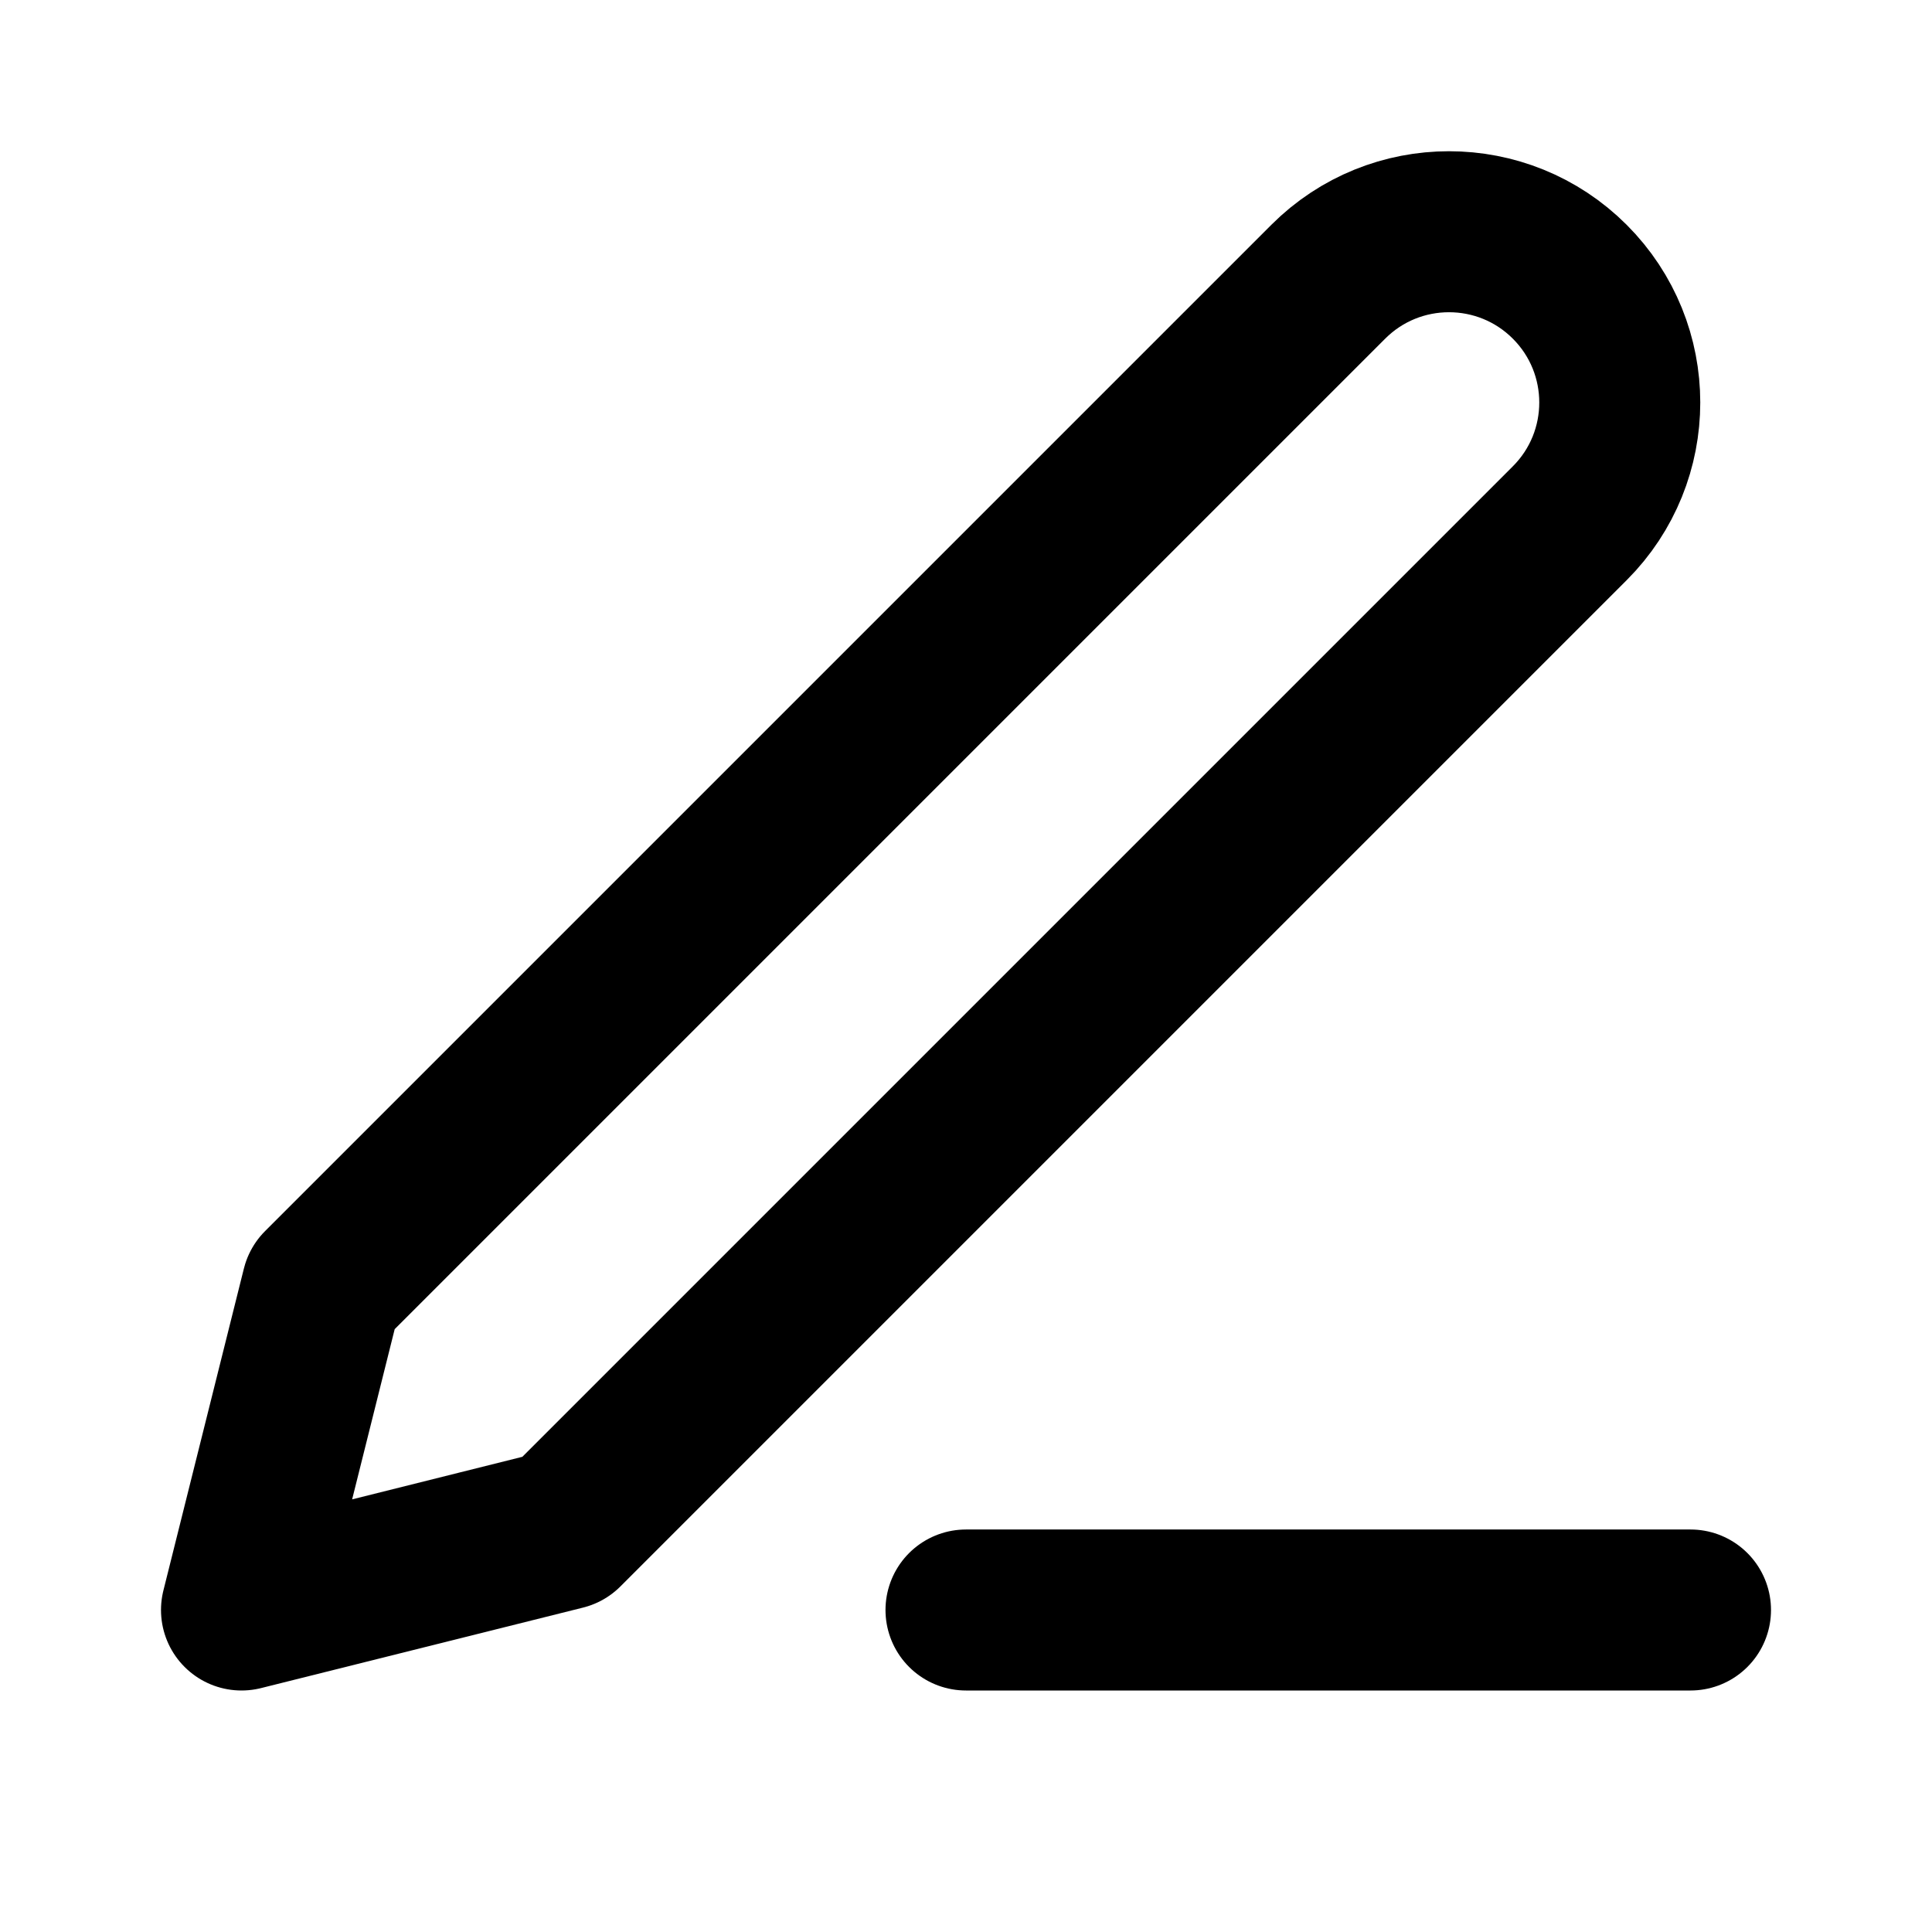
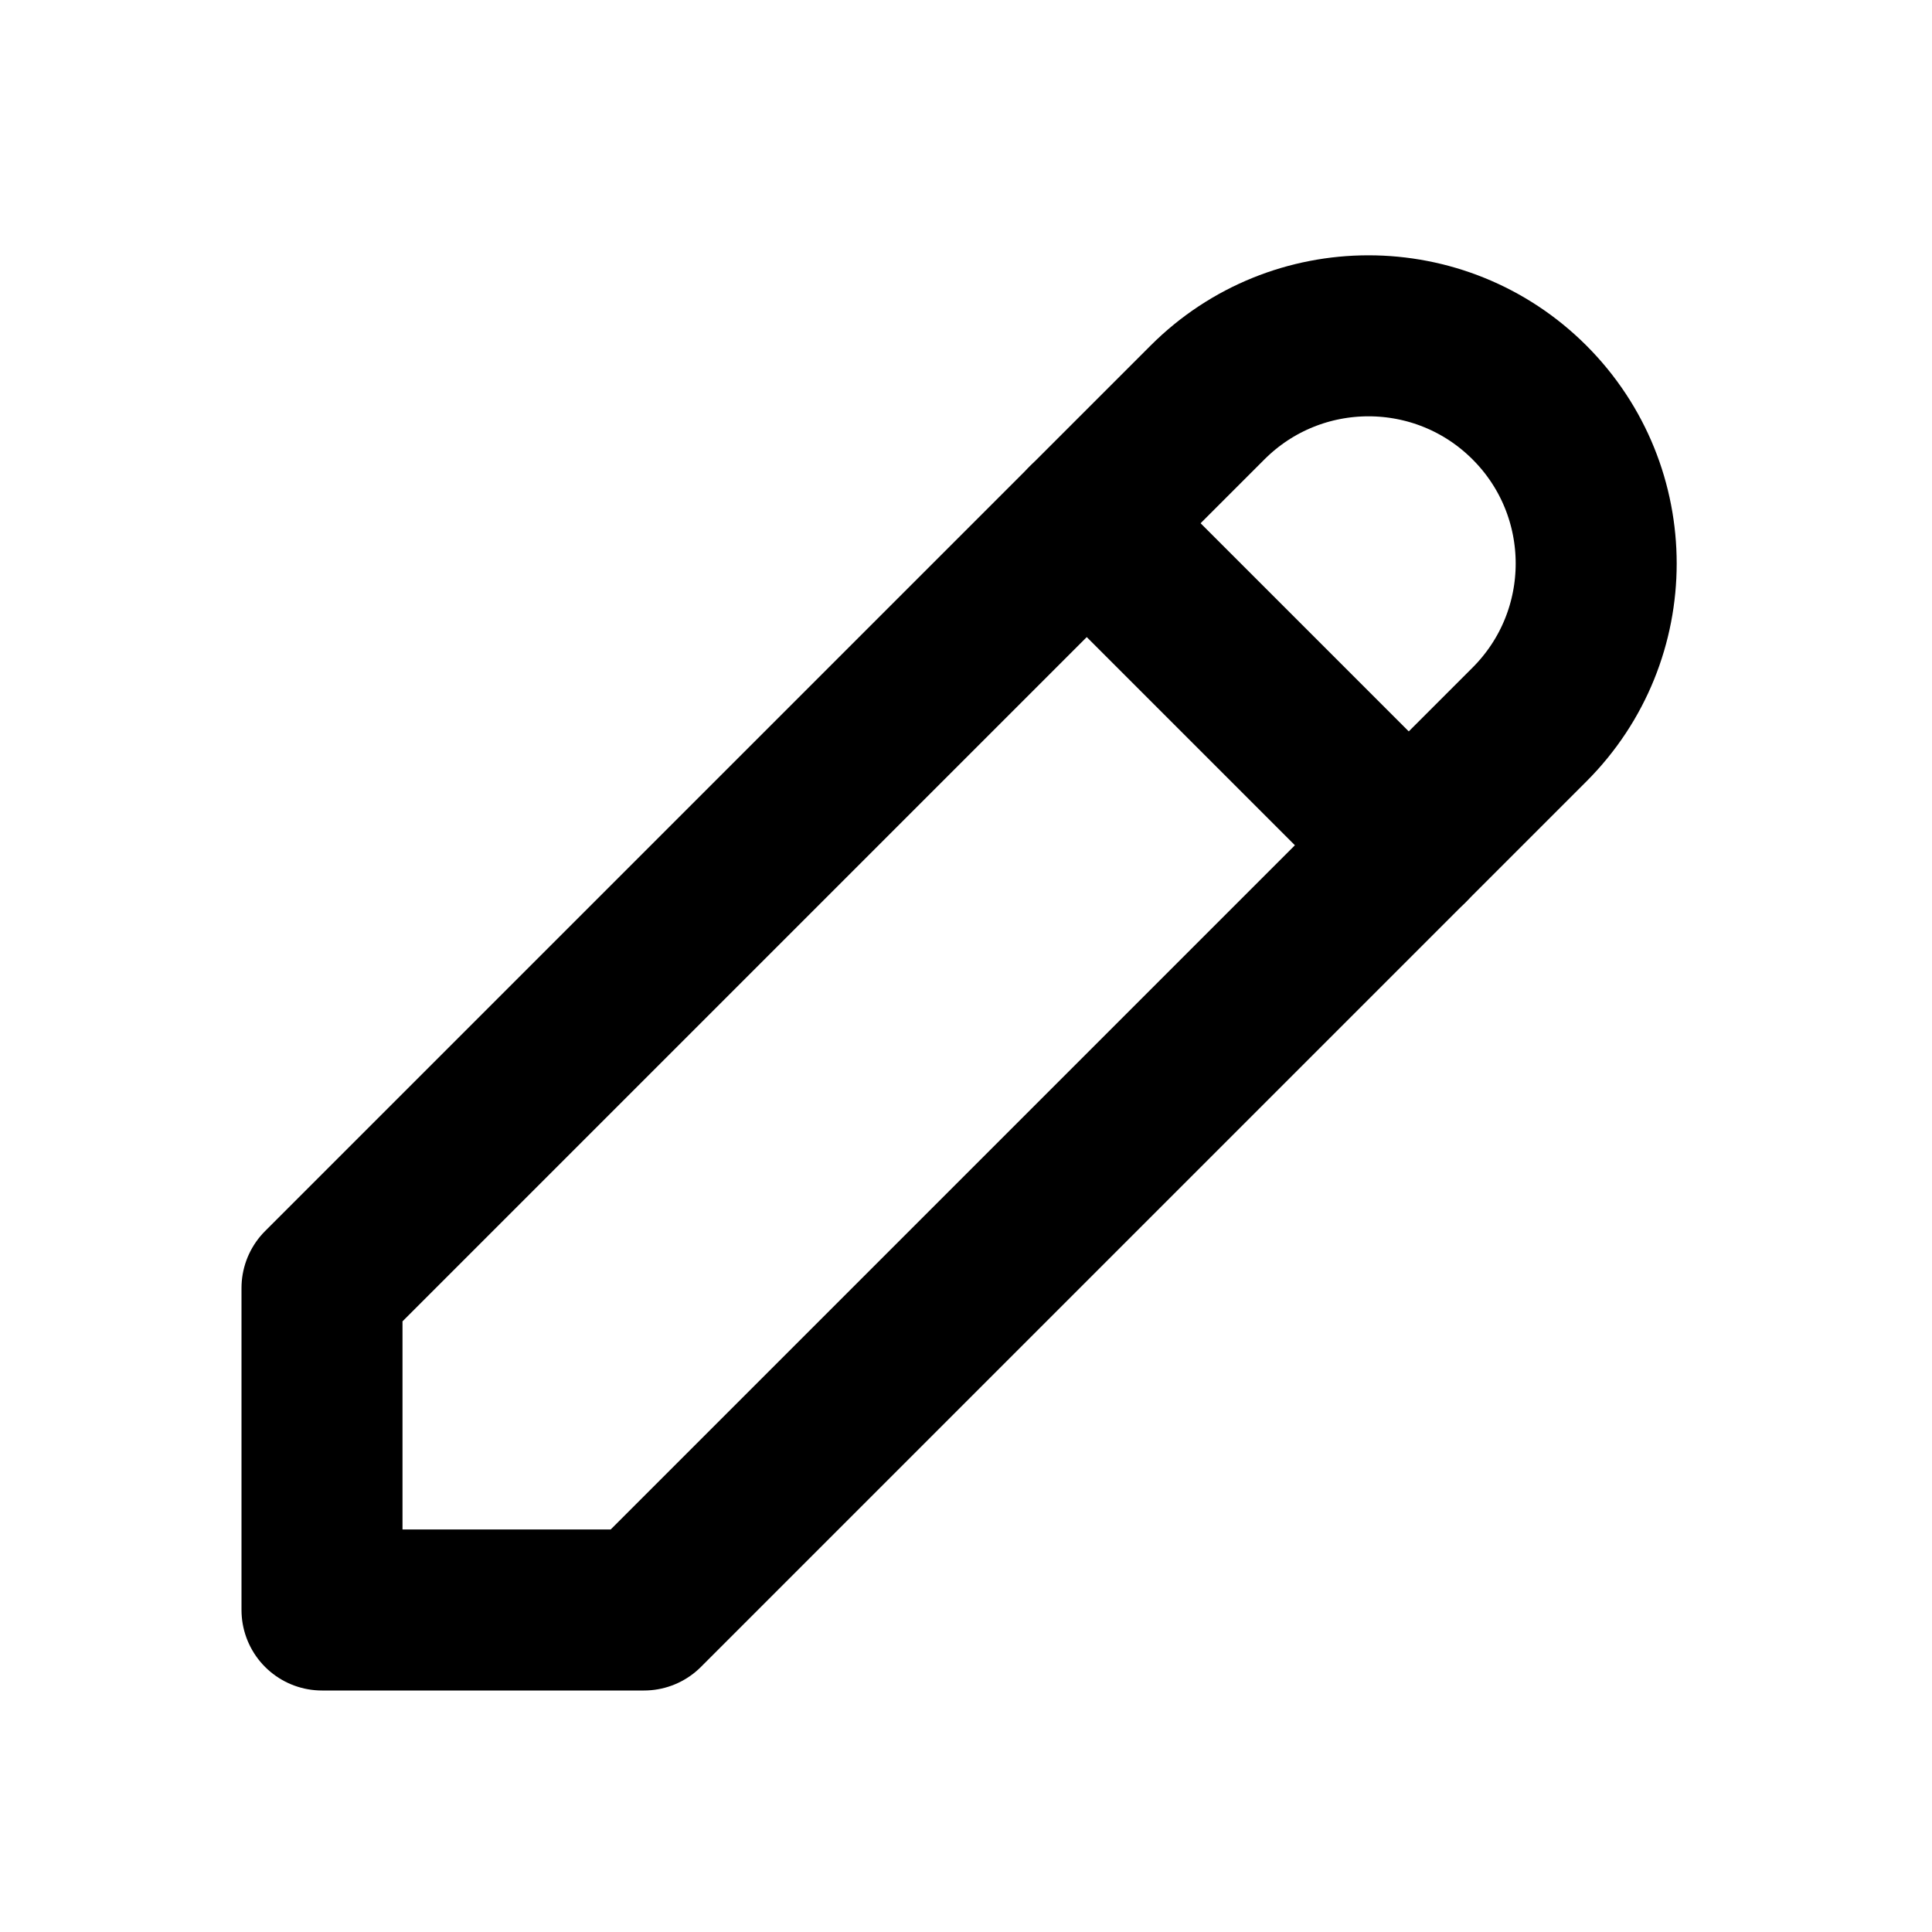
- <svg xmlns="http://www.w3.org/2000/svg" width="24" height="24" viewBox="0 0 24 24" fill="none" stroke="currentColor" stroke-width="2" stroke-linecap="round" stroke-linejoin="round">
-   <path d="M12 20h9" />
-   <path d="M16.5 3.5a2.1 2.1 0 0 1 3 3L7 19l-4 1 1-4z" />
+ <svg xmlns="http://www.w3.org/2000/svg" viewBox="0 0 24 24" width="24" height="24" fill="none" stroke="currentColor" stroke-width="2" stroke-linecap="round" stroke-linejoin="round">
+   <path d="M4 20h4l11-11a2.8 2.8 0 0 0-4-4L4 16v4Z" />
+   <path d="m13.5 6.5 4 4" />
</svg>
